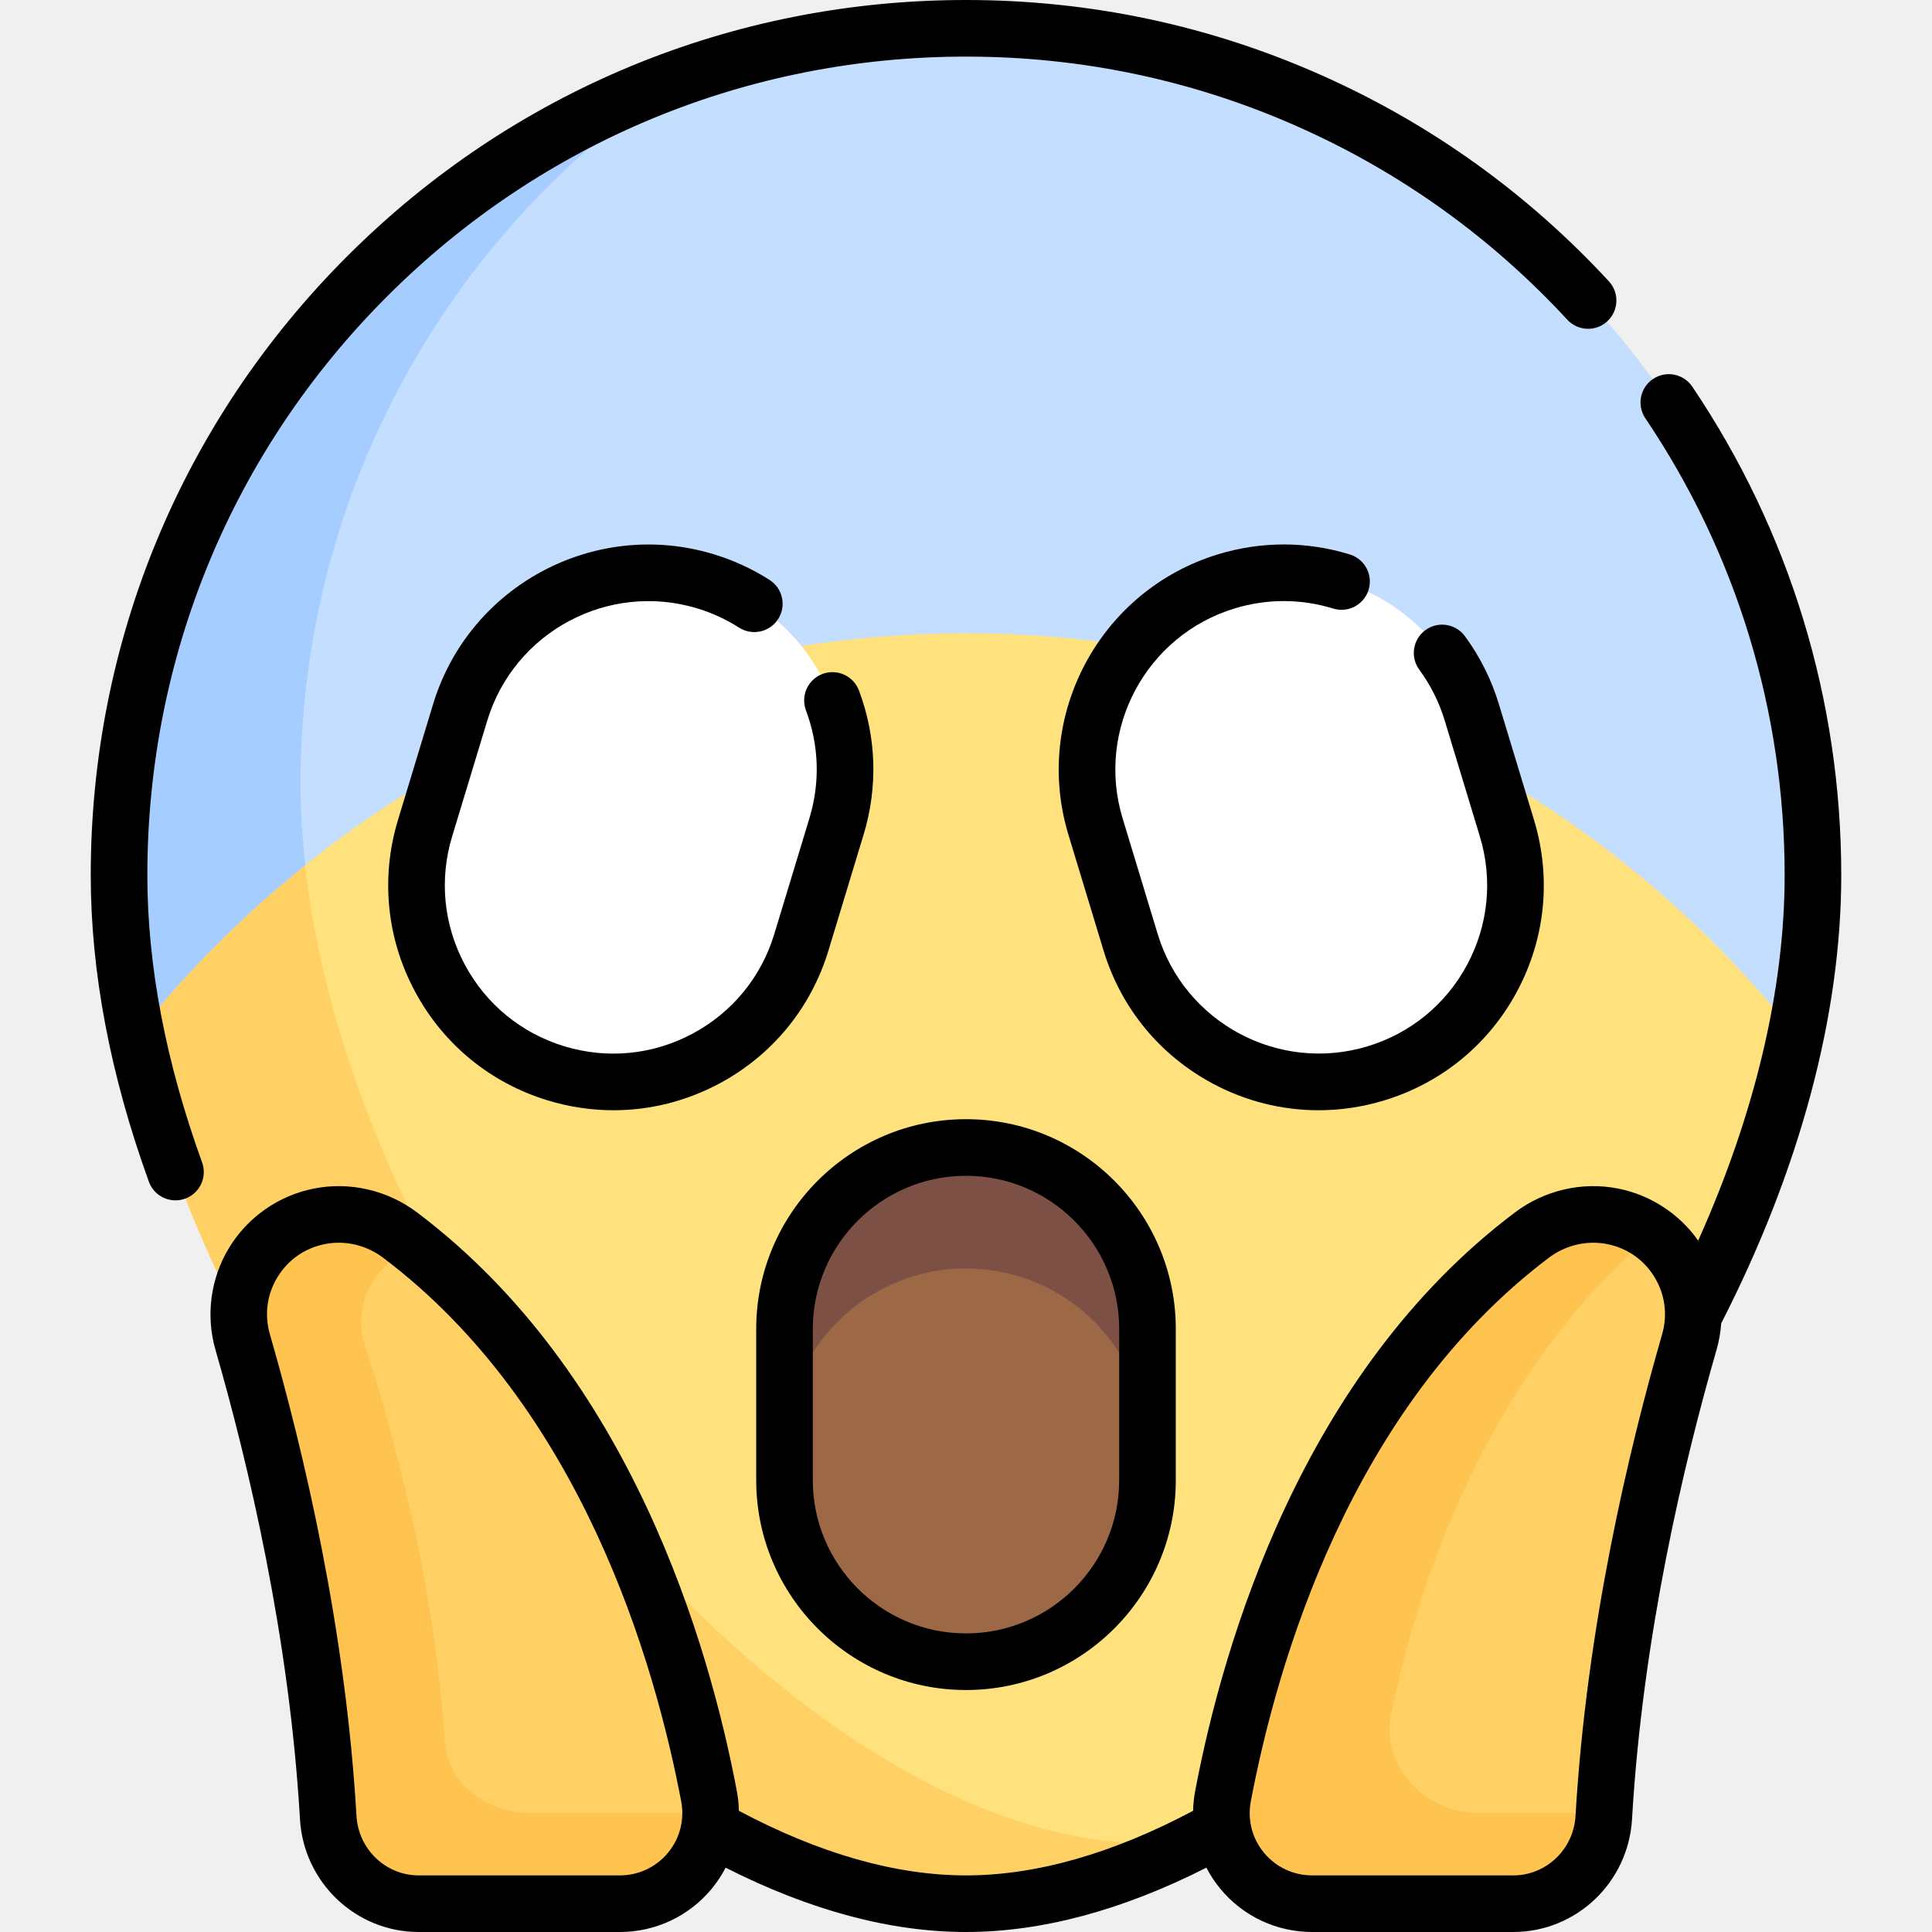
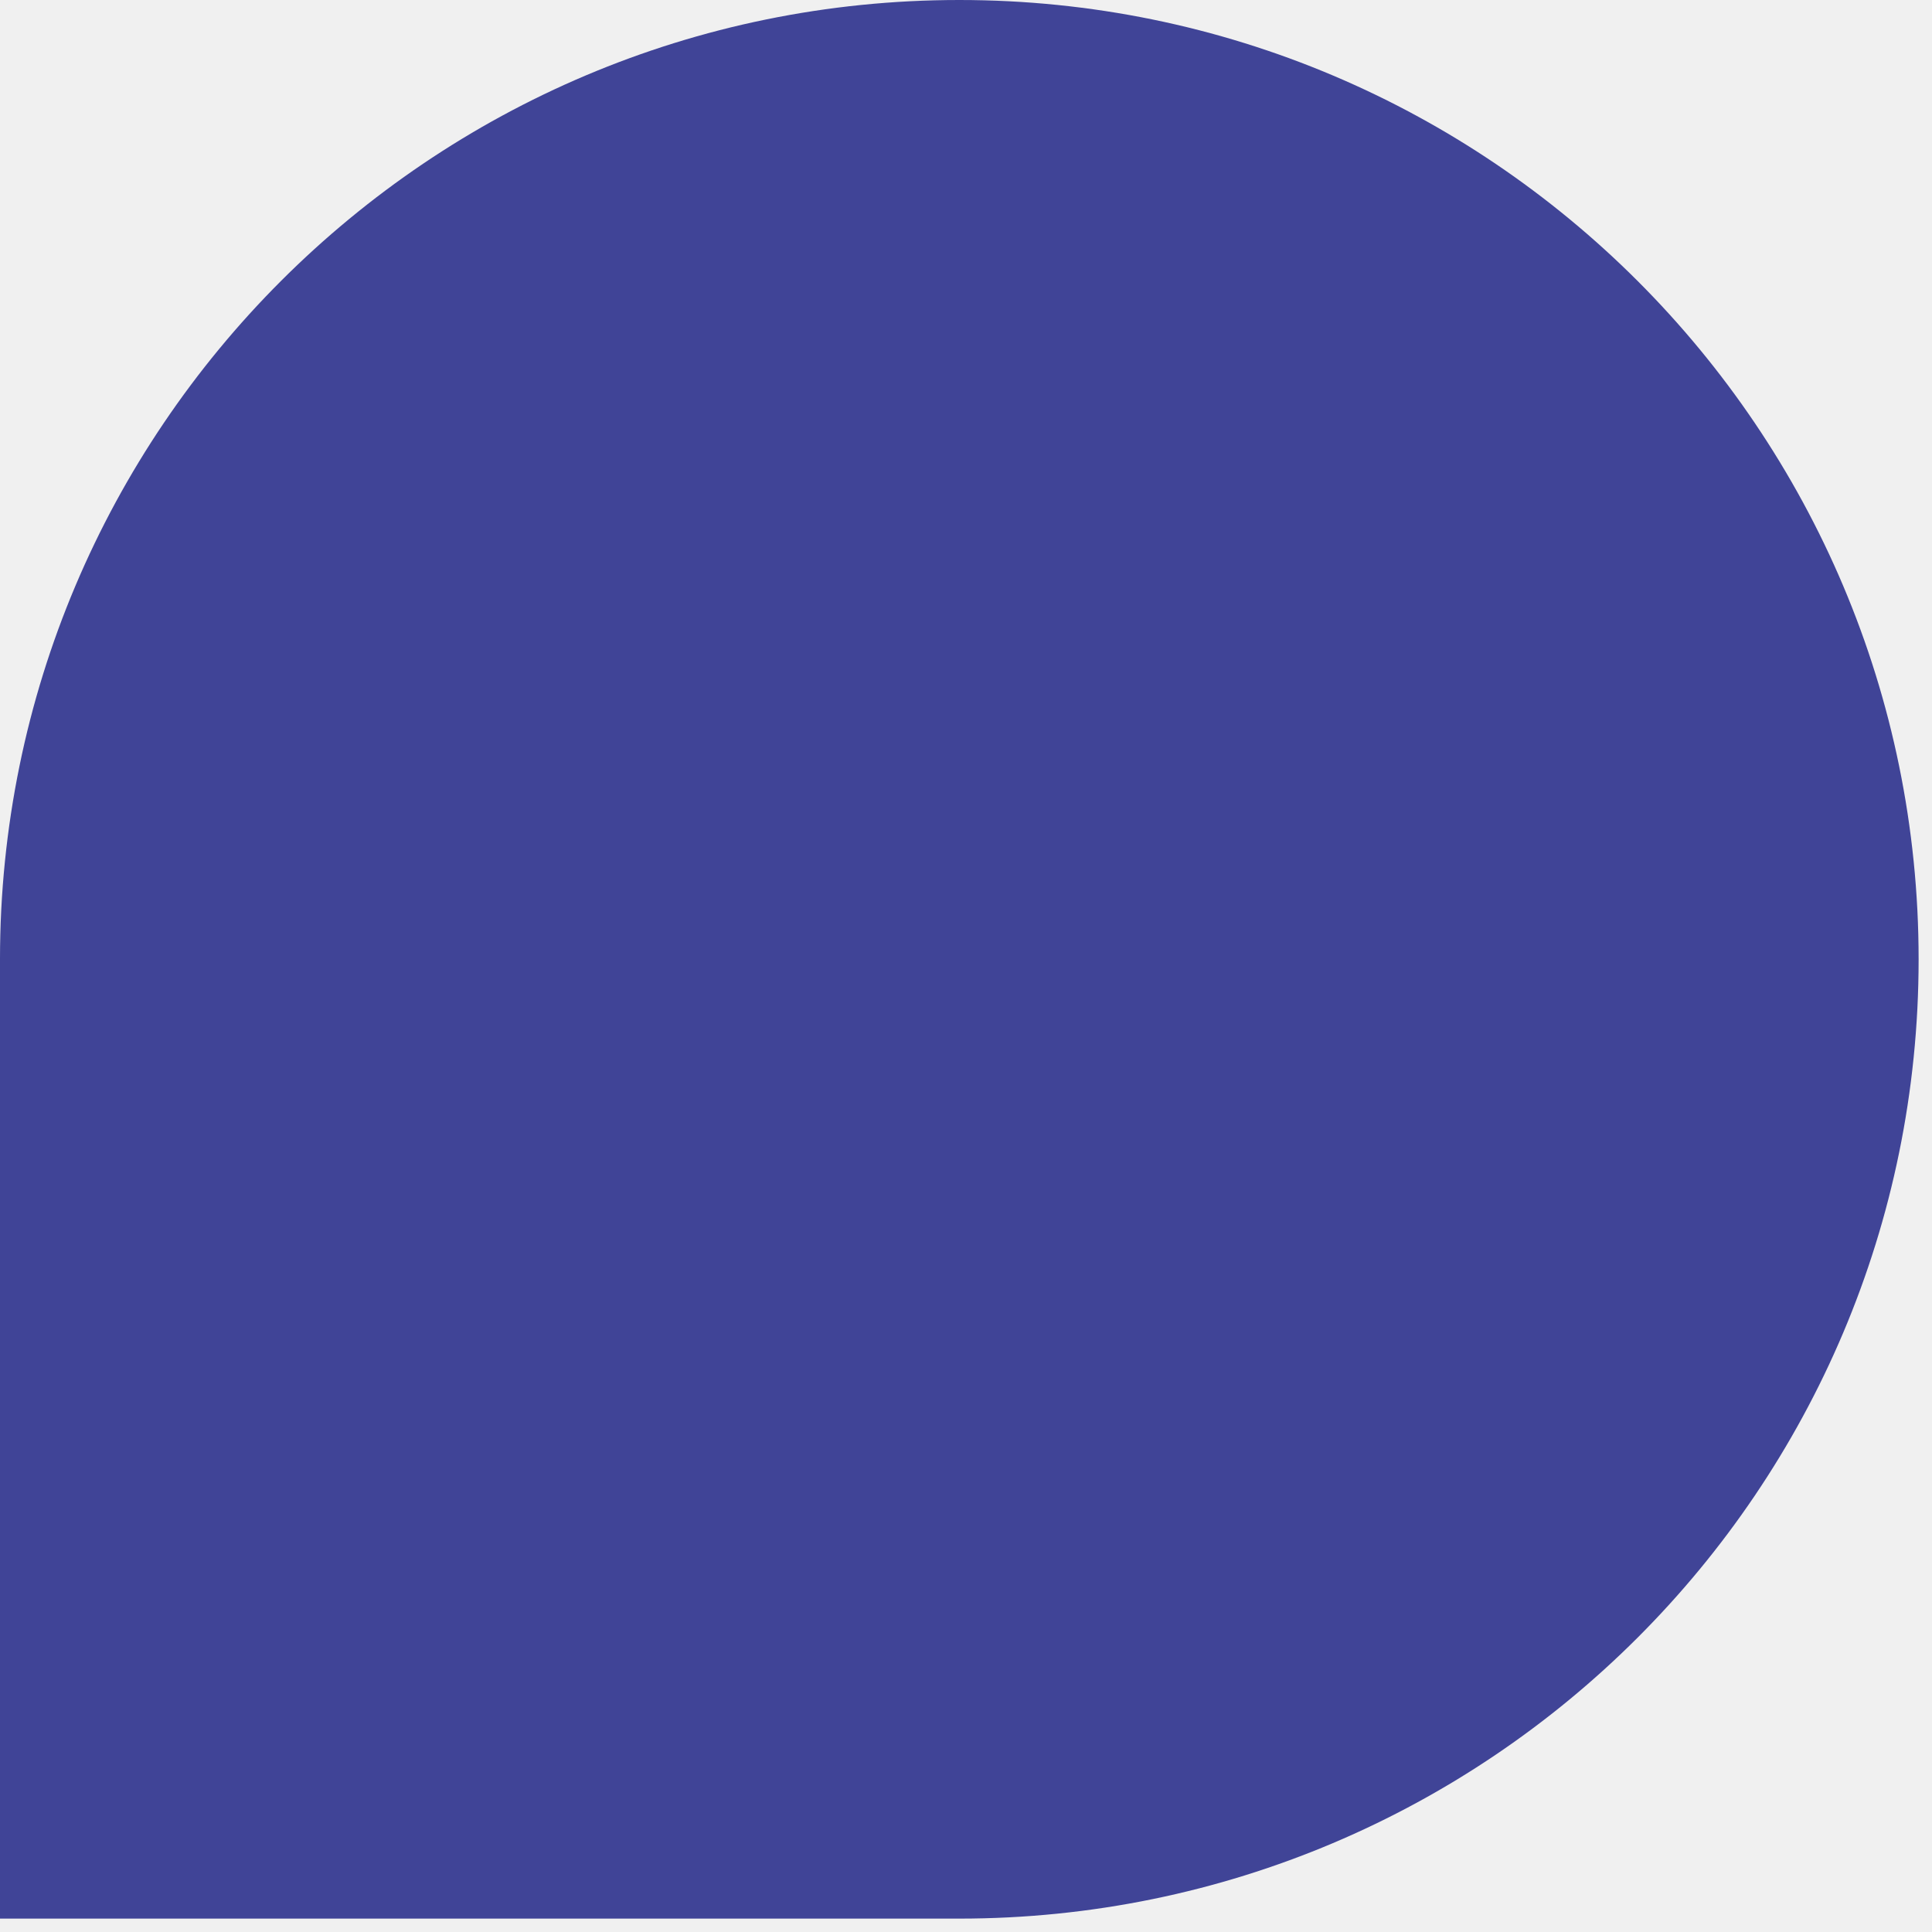
- <svg xmlns="http://www.w3.org/2000/svg" version="1.1" id="Capa_1" x="0px" y="0px" viewBox="0 0 512 512" style="enable-background:new 0 0 512 512;" xml:space="preserve">
-   <g>
-     <g>
-       <path style="fill:#FFE17D;" d="M480.452,231.952C480.452,355.913,353.398,504.5,256,504.5S31.548,355.913,31.548,231.952    S132.039,7.5,256,7.5S480.452,107.99,480.452,231.952z" />
-       <path style="fill:#FFD164;" d="M304.097,488.468c-97.398,0-224.452-156.604-224.452-280.565    c0-78.304,40.123-147.207,100.906-187.367C93.713,51.531,31.548,134.466,31.548,231.952C31.548,355.912,158.602,504.5,256,504.5    c19.859,0,40.95-6.261,61.947-17.147C313.282,488.018,308.648,488.468,304.097,488.468z" />
-       <path style="fill:#9C6846;" d="M256,440.371L256,440.371c-26.563,0-48.097-21.534-48.097-48.097v-40.081    c0-26.563,21.534-48.097,48.097-48.097h0c26.563,0,48.097,21.534,48.097,48.097v40.081    C304.097,418.837,282.563,440.371,256,440.371z" />
-       <path style="fill:#FFD164;" d="M84.592,322.346L84.592,322.346c-15.222,3.044-24.582,18.399-20.28,33.314    c8.245,28.582,19.776,76.046,22.67,125.997c0.741,12.788,11.169,22.843,23.978,22.843h53.291    c15.083,0,26.455-13.673,23.646-28.492c-7.337-38.714-27.598-107.784-81.852-148.686    C99.918,322.702,92.117,320.841,84.592,322.346z" />
-       <path style="fill:#FFD164;" d="M427.408,322.346L427.408,322.346c15.222,3.044,24.582,18.399,20.28,33.314    c-8.245,28.582-19.776,76.046-22.67,125.997c-0.741,12.788-11.169,22.843-23.978,22.843h-53.291    c-15.083,0-26.455-13.673-23.646-28.492c7.337-38.714,27.598-107.784,81.852-148.686    C412.082,322.702,419.883,320.841,427.408,322.346z" />
-       <path style="fill:#C4DEFF;" d="M256,167.823c89.102,0,168.442,41.585,219.836,106.349c2.952-14.218,4.615-28.374,4.615-42.22    C480.452,107.99,379.961,7.5,256,7.5S31.548,107.99,31.548,231.952c0,13.845,1.664,28.002,4.615,42.22    C87.558,209.407,166.898,167.823,256,167.823z" />
-       <path style="fill:#A5CDFF;" d="M79.645,207.903c0-78.304,40.123-147.207,100.906-187.367    C93.713,51.531,31.548,134.466,31.548,231.952c0,13.845,1.664,28.001,4.615,42.219l0,0.001    c13.17-16.596,28.198-31.64,44.732-44.882C80.107,222.082,79.645,214.935,79.645,207.903z" />
-       <path style="fill:#FFFFFF;" d="M325.062,154.046L325.062,154.046c27.538-8.351,56.632,7.203,64.983,34.742l9.305,30.685    c8.351,27.538-7.203,56.632-34.742,64.983l0,0c-27.538,8.351-56.632-7.203-64.983-34.742l-9.305-30.685    C281.97,191.491,297.524,162.397,325.062,154.046z" />
-       <path style="fill:#FFFFFF;" d="M186.938,154.046L186.938,154.046c-27.538-8.351-56.632,7.203-64.983,34.742l-9.305,30.685    c-8.351,27.538,7.203,56.632,34.742,64.983l0,0c27.538,8.351,56.632-7.203,64.983-34.742l9.305-30.685    C230.03,191.491,214.476,162.397,186.938,154.046z" />
-       <path style="fill:#FFC350;" d="M140.317,480.452c-11.988,0-21.747-8.385-22.441-19.047    c-2.709-41.649-13.501-81.224-21.217-105.056c-3.435-10.61,2.483-21.43,13.129-25.972c-1.259-1.01-2.445-2.077-3.742-3.055    c-6.128-4.619-13.929-6.48-21.454-4.975c-15.222,3.045-24.582,18.399-20.28,33.314c8.244,28.582,19.776,76.047,22.67,125.997    c0.741,12.787,11.168,22.843,23.977,22.843h53.291c13.554,0,24.015-11.056,23.978-24.048H140.317z" />
-       <path style="fill:#FFC350;" d="M392.3,480.452c-15.084,0-26.455-12.601-23.646-26.258c6.735-32.749,24.44-89.015,69.248-127.193    c-3.022-2.221-6.548-3.865-10.494-4.654c-7.525-1.505-15.326,0.356-21.454,4.975c-54.254,40.903-74.515,109.972-81.852,148.686    c-2.809,14.819,8.563,28.492,23.646,28.492h53.291c12.809,0,23.237-10.056,23.977-22.843c0.023-0.405,0.07-0.8,0.095-1.205H392.3z    " />
-       <path style="fill:#7D5046;" d="M256,304.097c-26.563,0-48.097,21.534-48.097,48.097v32.065c0-26.563,21.534-48.097,48.097-48.097    s48.097,21.534,48.097,48.097v-32.065C304.097,325.63,282.563,304.097,256,304.097z" />
-     </g>
-     <g>
-       <path d="M487.952,231.952c0-46.393-13.652-91.169-39.481-129.488c-2.315-3.435-6.976-4.341-10.411-2.027    c-3.435,2.315-4.342,6.977-2.027,10.411c24.153,35.833,36.919,77.71,36.919,121.104c0,30.161-7.889,63.337-22.918,96.822    c-4.997-7.09-12.587-12.068-21.154-13.782c-9.558-1.91-19.559,0.4-27.439,6.341c-56.498,42.594-77.321,114.316-84.705,153.277    c-0.332,1.753-0.513,3.514-0.548,5.266C294.826,491.23,274.589,497,256,497c-18.598,0-38.83-5.762-60.186-17.116    c-0.035-1.754-0.215-3.517-0.548-5.273c-7.384-38.961-28.207-110.684-84.705-153.278c-7.88-5.941-17.883-8.252-27.439-6.341    c-9.315,1.863-17.483,7.579-22.41,15.681c-4.919,8.091-6.233,17.956-3.605,27.066c8.668,30.05,19.588,76.017,22.389,124.353    C80.467,498.862,94.288,512,110.96,512h53.291c9.445,0,18.313-4.166,24.329-11.429c1.453-1.754,2.692-3.641,3.719-5.62    C214.58,506.256,235.977,512,256,512c20.015,0,41.417-5.744,63.701-17.05c1.026,1.98,2.266,3.866,3.719,5.62    c6.016,7.263,14.884,11.429,24.329,11.429h53.291c16.672,0,30.493-13.138,31.465-29.91c2.801-48.335,13.721-94.302,22.389-124.352    c0.667-2.31,1.077-4.669,1.242-7.036C476.95,310.045,487.952,269.007,487.952,231.952z M177.028,491.002    c-3.157,3.812-7.814,5.998-12.777,5.998H110.96c-8.734,0-15.978-6.93-16.491-15.777c-2.881-49.721-14.071-96.856-22.951-127.642    c-1.49-5.165-0.776-10.534,2.01-15.116c2.793-4.594,7.245-7.707,12.534-8.764c5.364-1.074,11.002,0.242,15.468,3.61    c52.472,39.558,72.017,107.259,78.998,144.094C181.447,482.251,180.171,487.208,177.028,491.002z M440.482,353.581    c-8.88,30.786-20.07,77.921-22.951,127.642C417.018,490.07,409.774,497,401.04,497h-53.291c-4.963,0-9.62-2.186-12.777-5.998    c-3.144-3.795-4.419-8.751-3.5-13.599c6.981-36.834,26.526-104.535,78.998-144.093c3.447-2.599,7.591-3.975,11.769-3.975    c1.235,0,2.475,0.12,3.699,0.365c5.29,1.058,9.741,4.17,12.534,8.764C441.258,343.047,441.972,348.416,440.482,353.581z" />
-       <path d="M39.048,231.952c0-57.95,22.567-112.431,63.543-153.408C143.569,37.567,198.05,15,256,15    c30.797,0,60.551,6.318,88.433,18.78c26.941,12.041,50.802,29.182,70.92,50.946c2.812,3.042,7.557,3.229,10.598,0.417    c3.042-2.812,3.229-7.557,0.417-10.598c-21.503-23.263-47.011-41.585-75.814-54.459C320.733,6.758,288.92,0,256,0    C194.043,0,135.795,24.127,91.985,67.937S24.048,169.995,24.048,231.952c0,25.663,5.184,52.985,15.406,81.207    c1.105,3.051,3.984,4.948,7.052,4.948c0.848,0,1.71-0.145,2.554-0.45c3.895-1.411,5.908-5.711,4.498-9.606    C43.93,281.471,39.048,255.867,39.048,231.952z" />
-       <path d="M129.132,190.962c7.139-23.536,32.094-36.875,55.632-29.737c3.936,1.193,7.67,2.91,11.1,5.101    c3.491,2.229,8.128,1.208,10.358-2.282c2.23-3.49,1.209-8.128-2.282-10.358c-4.586-2.931-9.573-5.224-14.823-6.815    c-31.45-9.541-64.8,8.288-74.339,39.738l-9.307,30.685c-4.621,15.235-3.033,31.358,4.473,45.399    c7.505,14.041,20.03,24.319,35.266,28.94c5.72,1.735,11.563,2.594,17.376,2.594c9.67,0,19.253-2.38,28.023-7.068    c14.041-7.505,24.318-20.03,28.939-35.265l9.307-30.685c3.837-12.653,3.415-25.869-1.223-38.219    c-1.457-3.878-5.78-5.839-9.658-4.385c-3.877,1.456-5.841,5.78-4.385,9.658c3.468,9.235,3.783,19.123,0.911,28.592l-9.307,30.685    c-3.458,11.401-11.149,20.773-21.656,26.39s-22.572,6.807-33.975,3.348c-11.401-3.458-20.774-11.149-26.391-21.657    s-6.806-22.573-3.347-33.975L129.132,190.962z" />
-       <path d="M349.414,294.227c5.812,0,11.658-0.86,17.376-2.594c15.236-4.621,27.76-14.899,35.266-28.94    c7.506-14.041,9.094-30.164,4.473-45.399l-9.307-30.685c-1.976-6.513-5.005-12.573-9.003-18.012    c-2.454-3.337-7.149-4.053-10.485-1.601c-3.337,2.454-4.054,7.148-1.601,10.485c2.988,4.064,5.254,8.6,6.734,13.481l9.307,30.685    c3.458,11.401,2.27,23.467-3.347,33.975s-14.989,18.199-26.391,21.657c-23.539,7.14-48.492-6.202-55.631-29.738l-9.307-30.685    c-7.139-23.536,6.202-48.492,29.738-55.631c8.555-2.595,17.57-2.579,26.071,0.048c3.957,1.221,8.157-0.995,9.38-4.952    c1.223-3.958-0.995-8.157-4.952-9.38c-11.372-3.513-23.423-3.536-34.852-0.071c-31.452,9.54-49.278,42.888-39.739,74.339    l9.307,30.685c4.621,15.235,14.898,27.76,28.939,35.265C330.161,291.847,339.742,294.227,349.414,294.227z" />
-       <path d="M256,447.871c30.656,0,55.597-24.94,55.597-55.597v-40.081c0-30.656-24.94-55.597-55.597-55.597    s-55.597,24.94-55.597,55.597v40.081C200.403,422.931,225.344,447.871,256,447.871z M215.403,352.193    c0-22.385,18.211-40.597,40.597-40.597s40.597,18.211,40.597,40.597v40.081c0,22.385-18.211,40.597-40.597,40.597    s-40.597-18.211-40.597-40.597V352.193z" />
-     </g>
-   </g>
-   <g>
- </g>
-   <g>
- </g>
-   <g>
- </g>
-   <g>
- </g>
-   <g>
- </g>
-   <g>
- </g>
-   <g>
- </g>
-   <g>
- </g>
-   <g>
- </g>
-   <g>
- </g>
-   <g>
- </g>
-   <g>
- </g>
-   <g>
- </g>
-   <g>
- </g>
-   <g>
- </g>
+ <svg xmlns="http://www.w3.org/2000/svg" width="70" height="70" viewBox="0 0 70 70" fill="none">
+   <path d="M34.757 69.515C53.953 69.515 69.515 53.953 69.515 34.758C69.515 15.562 53.953 -7.81496e-06 34.757 -8.04387e-06C15.561 -8.27278e-06 -9.85387e-05 15.562 -9.87676e-05 34.758L-9.91821e-05 69.515L34.757 69.515Z" fill="#404497" />
</svg>
